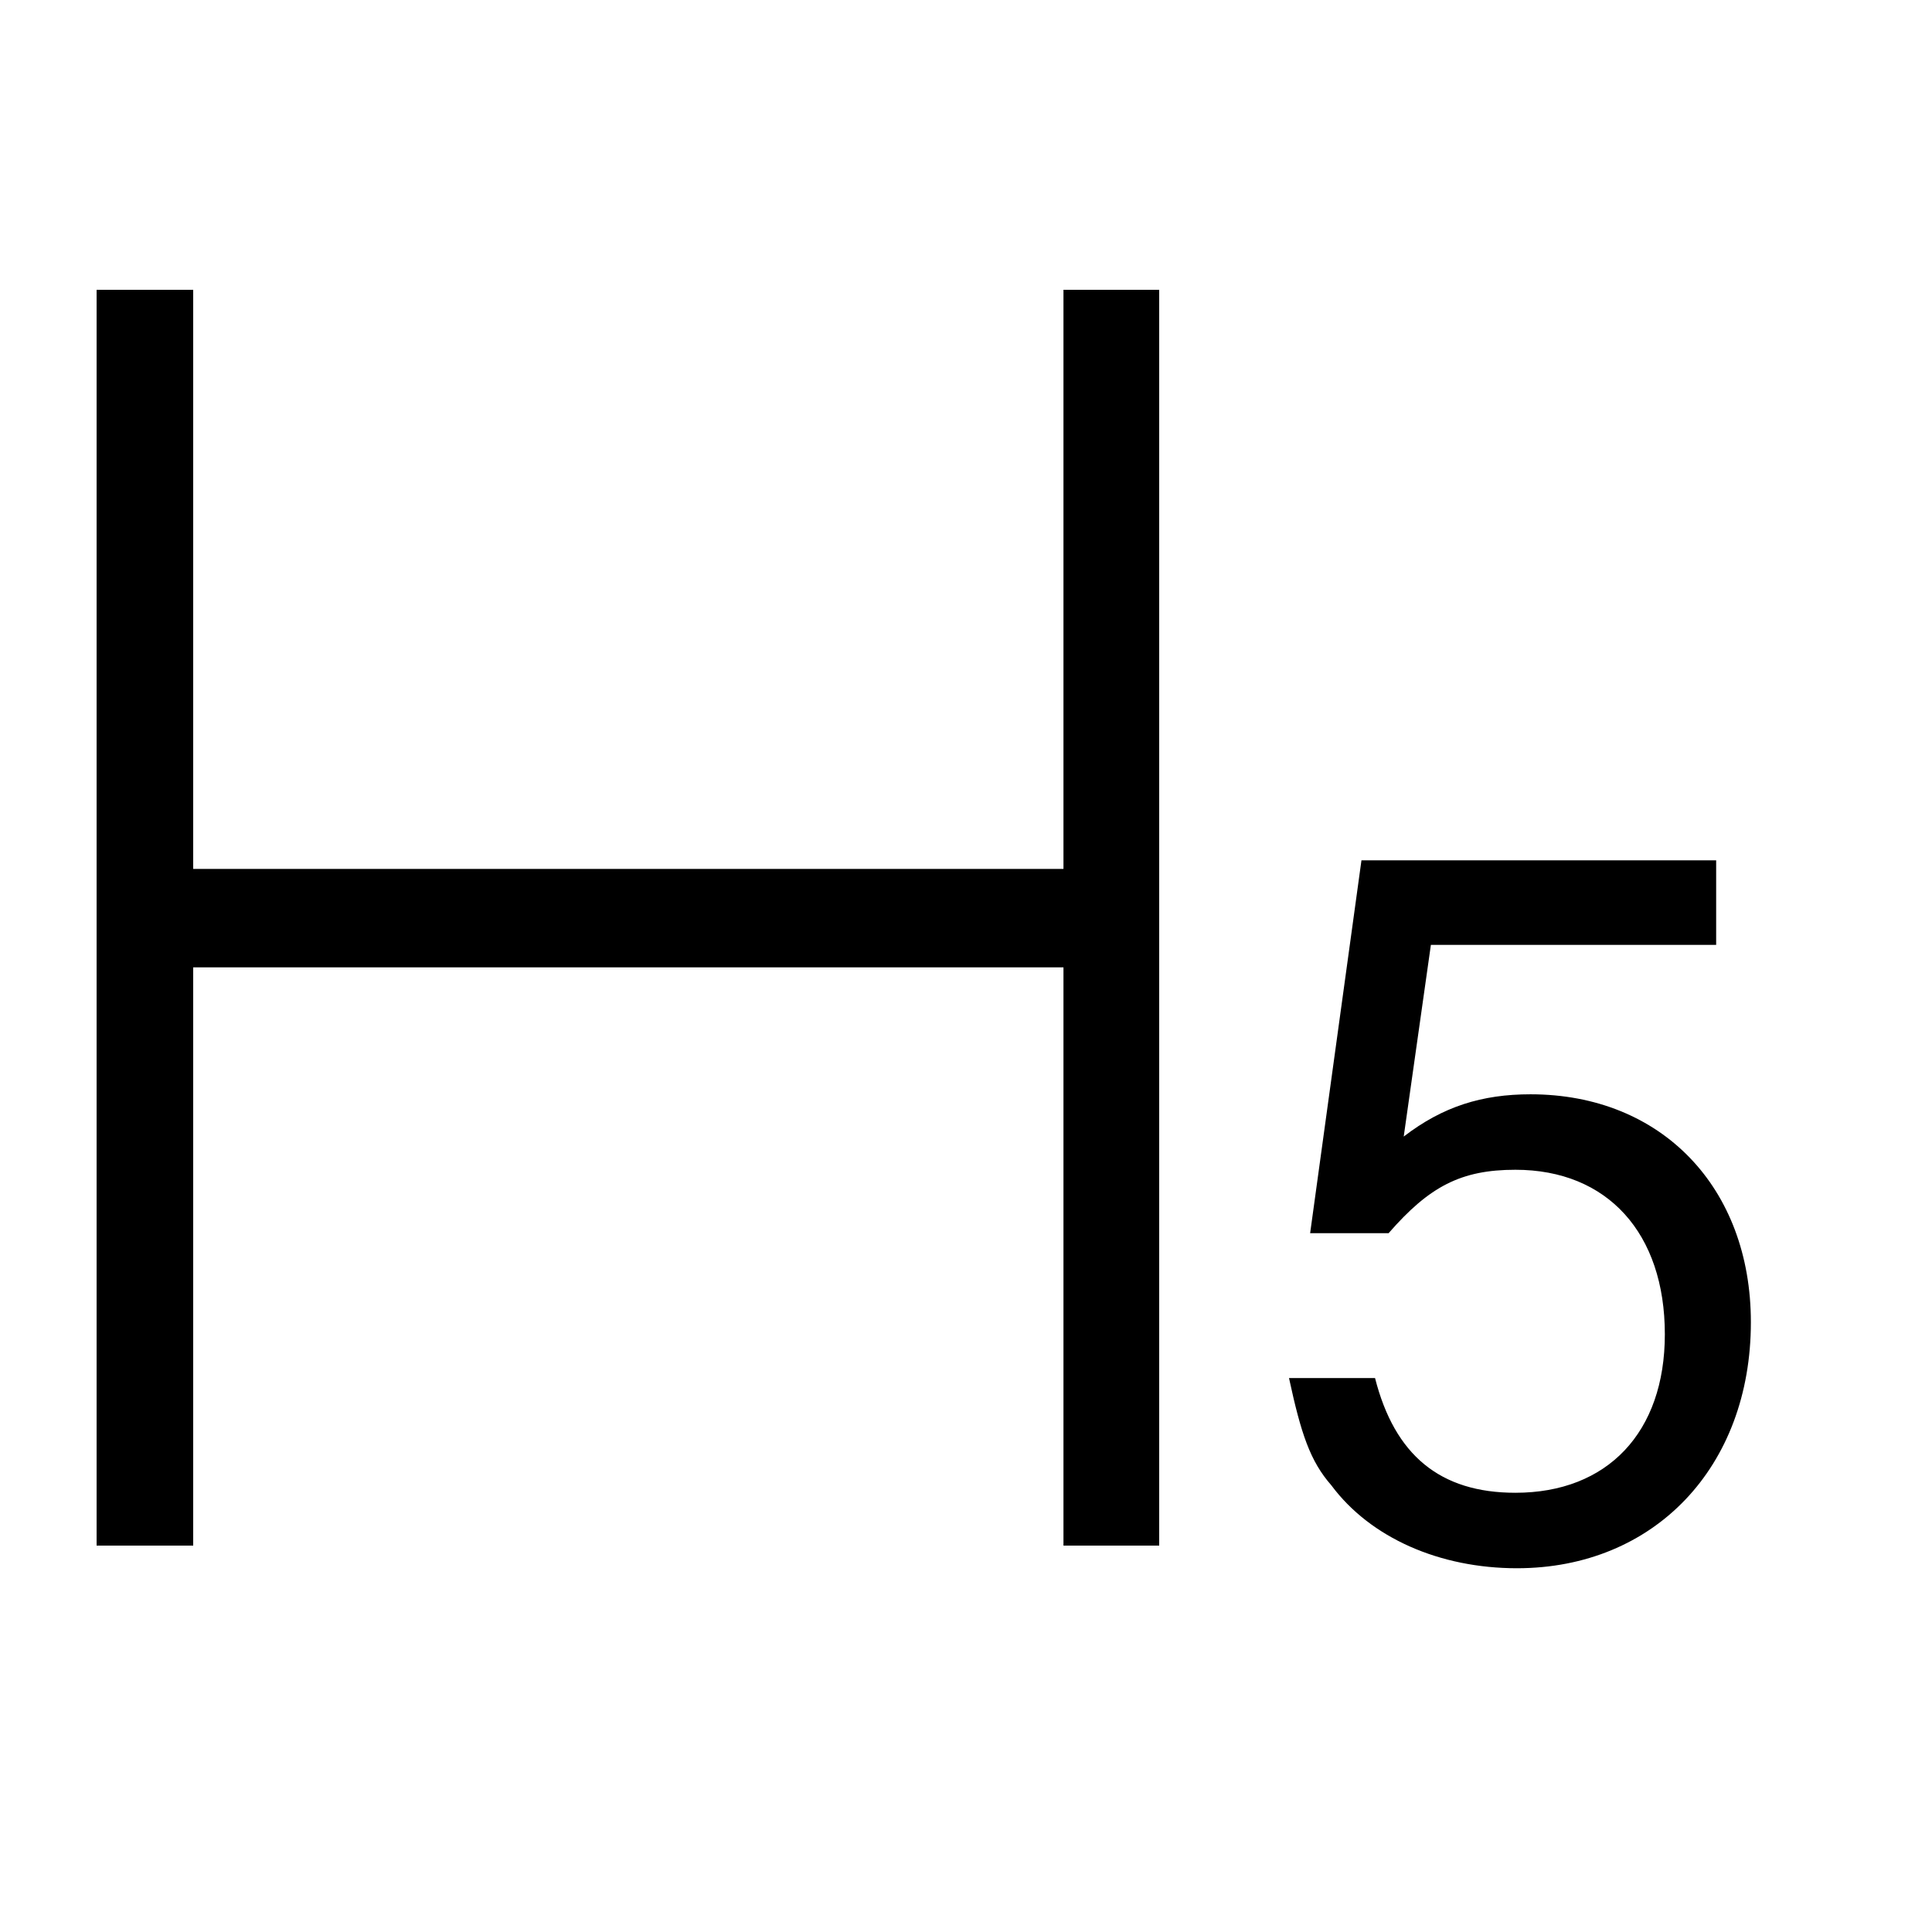
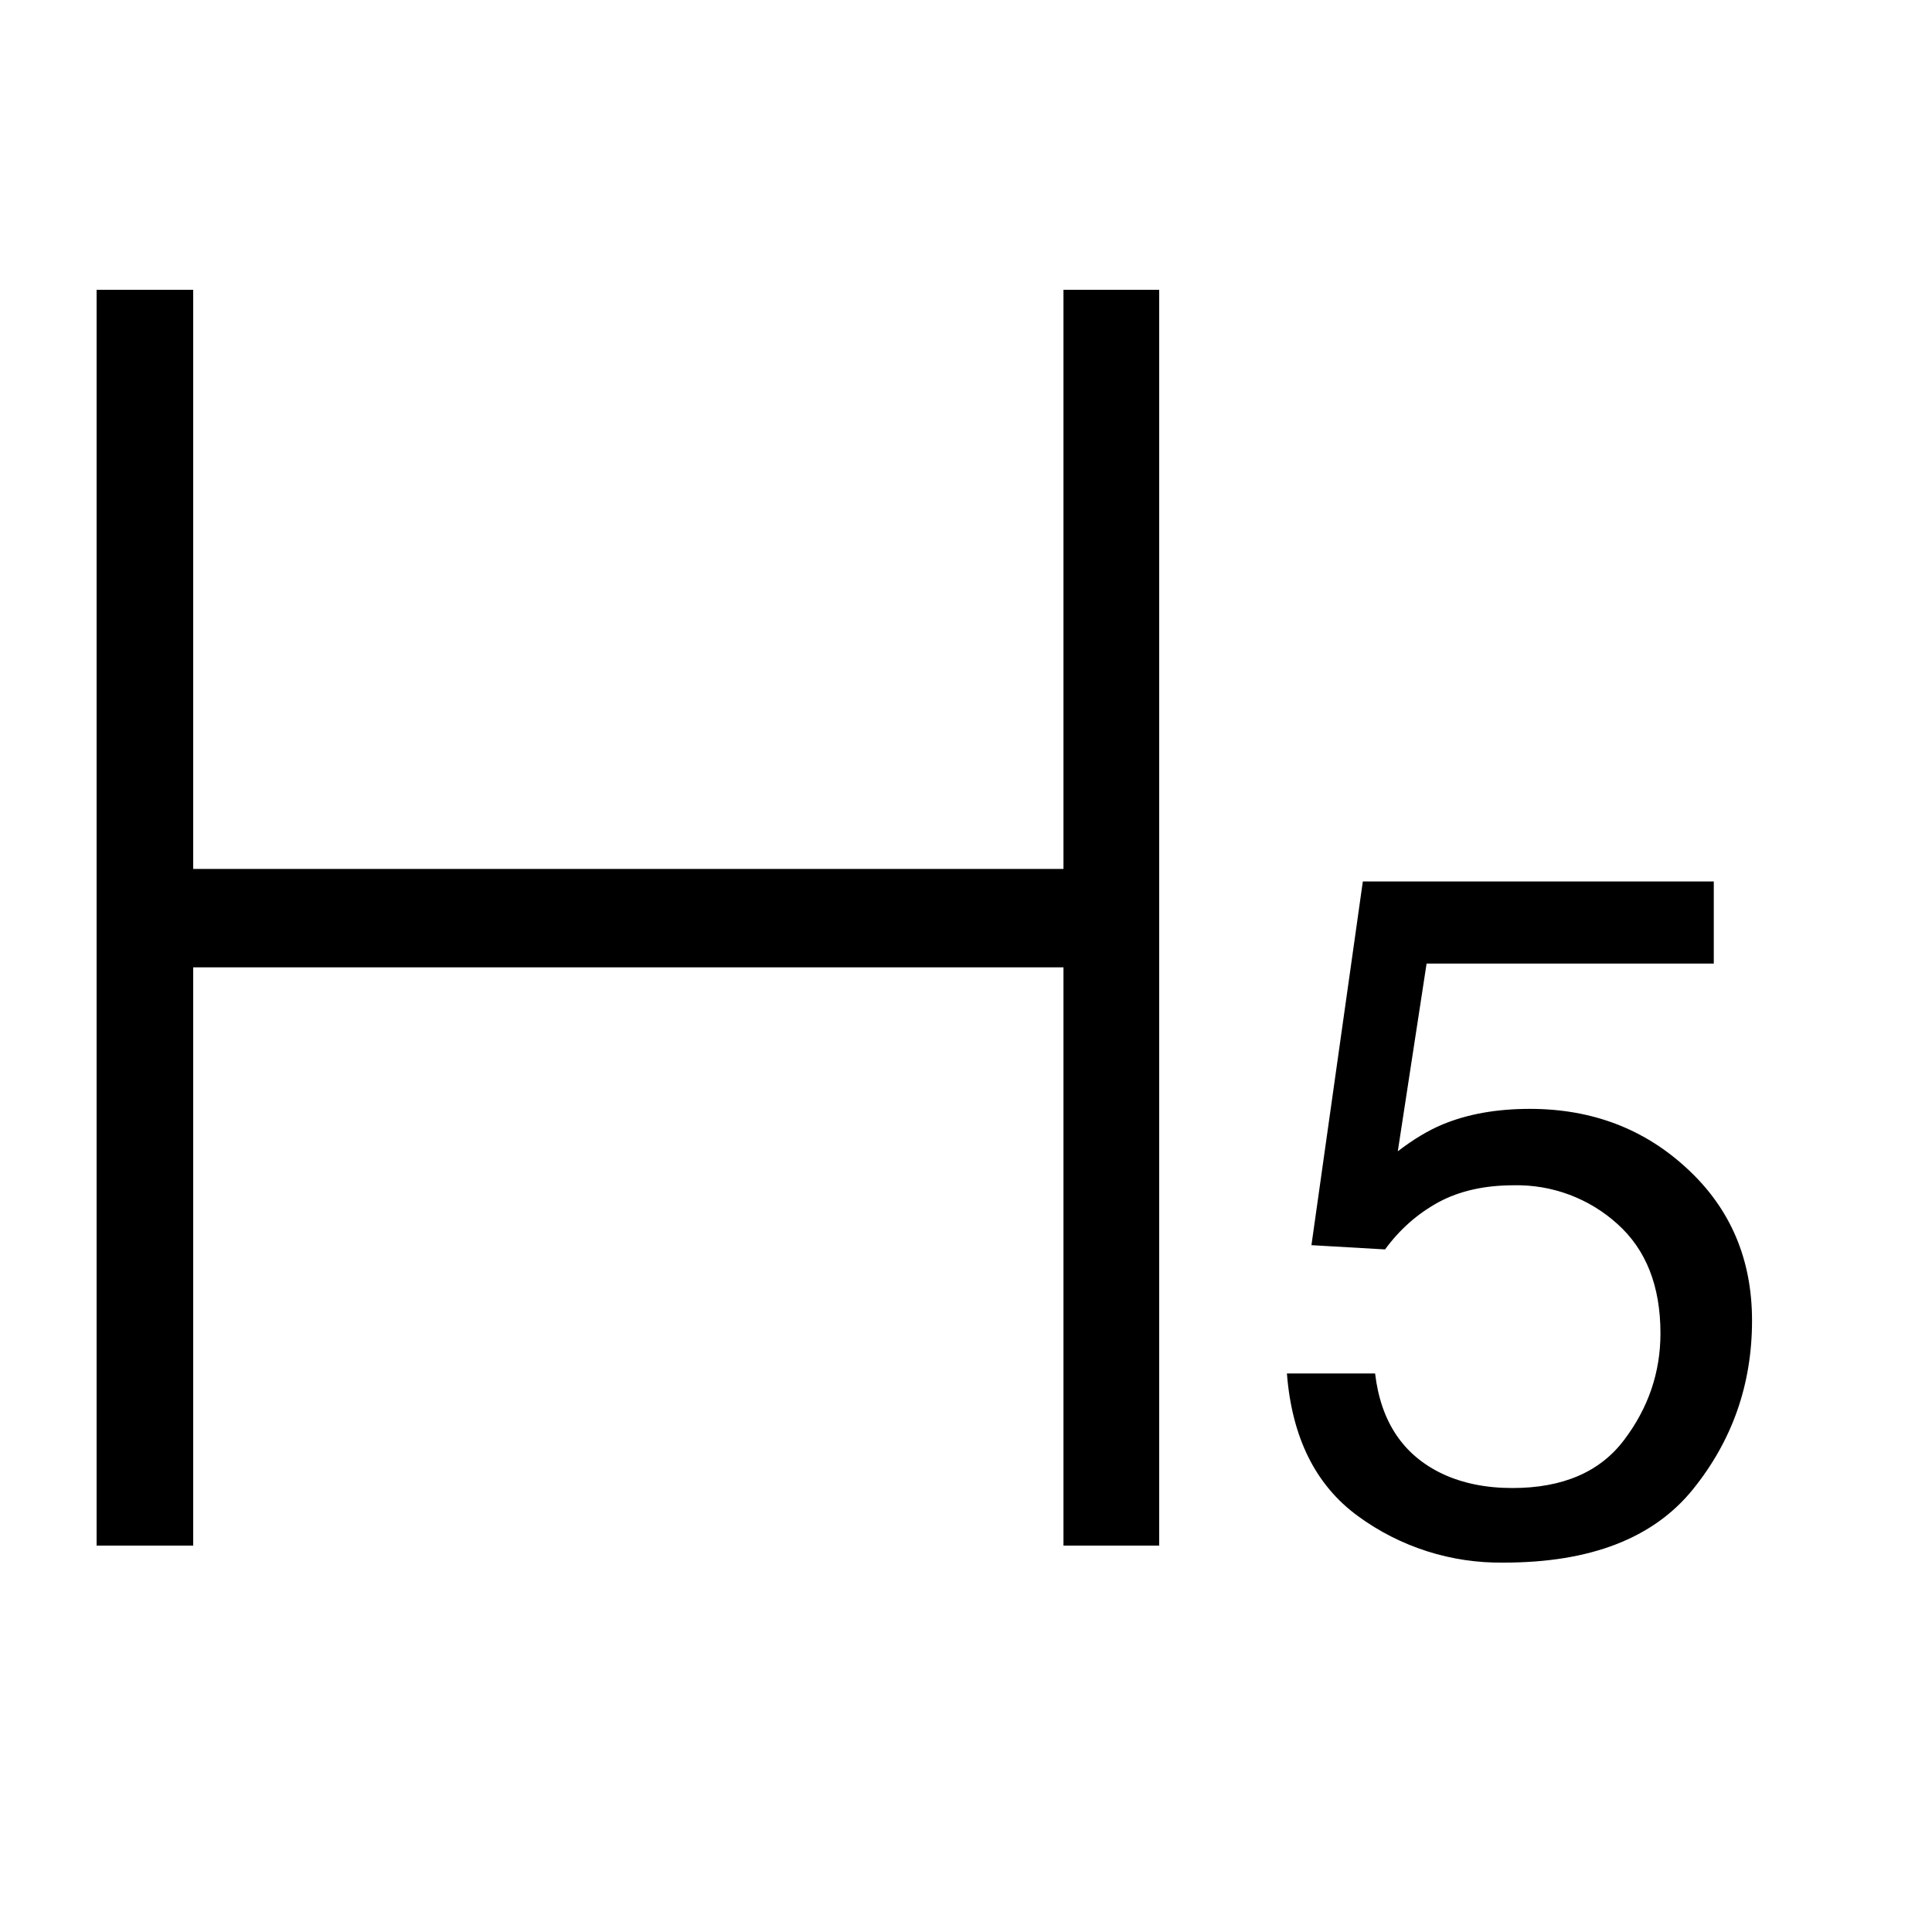
- <svg xmlns="http://www.w3.org/2000/svg" width="20" height="20" viewBox="0 0 20 20">
-   <g fill="none" fill-rule="evenodd">
-     <path d="M0 0h20v20H0z" />
-     <text fill="#000" font-family="Helvetica" font-size="10">
-       <tspan x="13" y="16">5</tspan>
-     </text>
-     <path fill="#000" d="M1 3h1v5.995h9.009V3H12v13h-.991v-5.986H2V16H1z" />
-   </g>
+ <svg xmlns="http://www.w3.org/2000/svg" t="1552895409750" class="icon" style="" viewBox="0 0 1024 1024" version="1.1" p-id="3545" width="200" height="200">
+   <defs>
+     <style type="text/css" />
+   </defs>
+   <path d="M728.832 727.962c3.021 25.651 14.95 43.418 35.789 53.248 10.65 4.966 22.989 7.475 36.966 7.475 26.675 0 46.438-8.499 59.238-25.498 12.851-16.998 19.251-35.84 19.251-56.474 0-25.037-7.578-44.339-22.835-58.01a79.36 79.36 0 0 0-54.886-20.48c-15.514 0-28.774 2.97-39.885 8.96-11.059 6.042-20.531 14.336-28.365 25.037l-39.014-2.253 27.238-192.768h186.01v43.52h-152.218l-15.258 99.482c8.294-6.349 16.23-11.11 23.757-14.234 13.312-5.53 28.723-8.243 46.234-8.243 32.819 0 60.672 10.547 83.456 31.744 22.886 21.146 34.304 47.974 34.304 80.486 0 33.792-10.496 63.642-31.386 89.498-20.941 25.856-54.272 38.758-100.147 38.758a127.488 127.488 0 0 1-77.312-24.627c-22.477-16.384-35.021-41.626-37.683-75.622h46.746zM51.2 153.6h51.2v306.944h461.261V153.6H614.4v665.6h-50.739v-306.483H102.4V819.2H51.2z" fill="#000000" p-id="3546" />
</svg>
